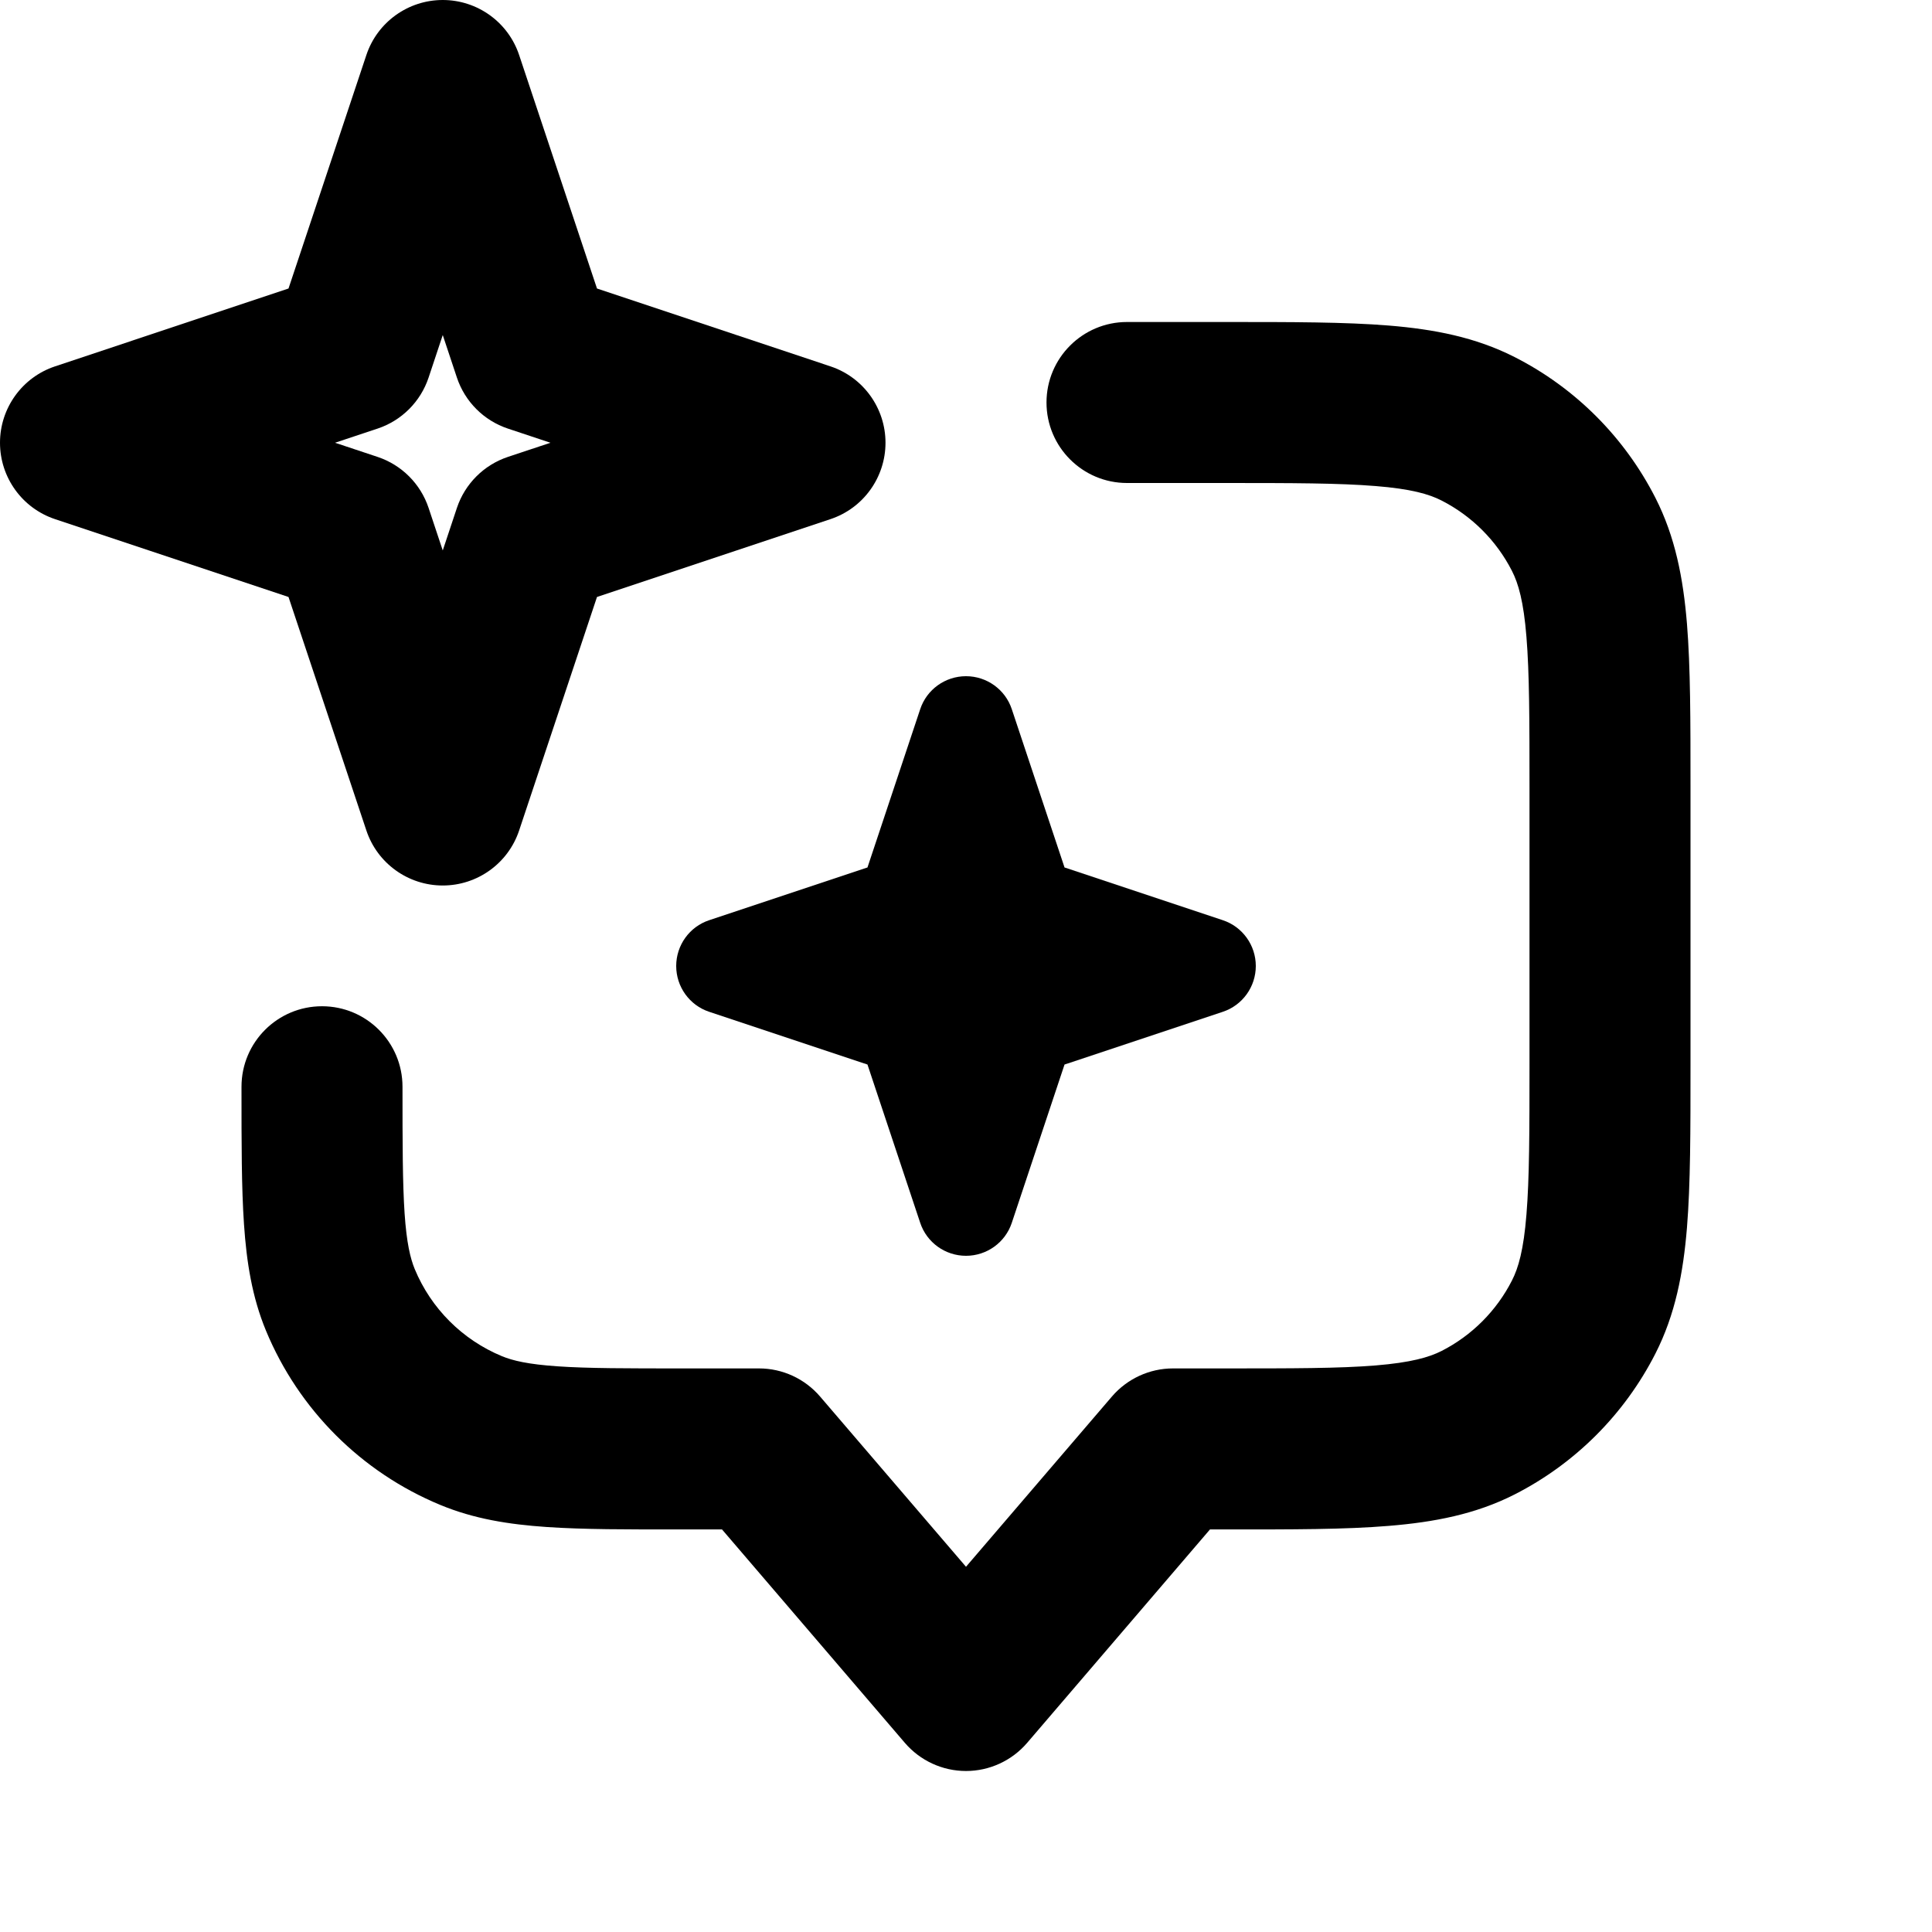
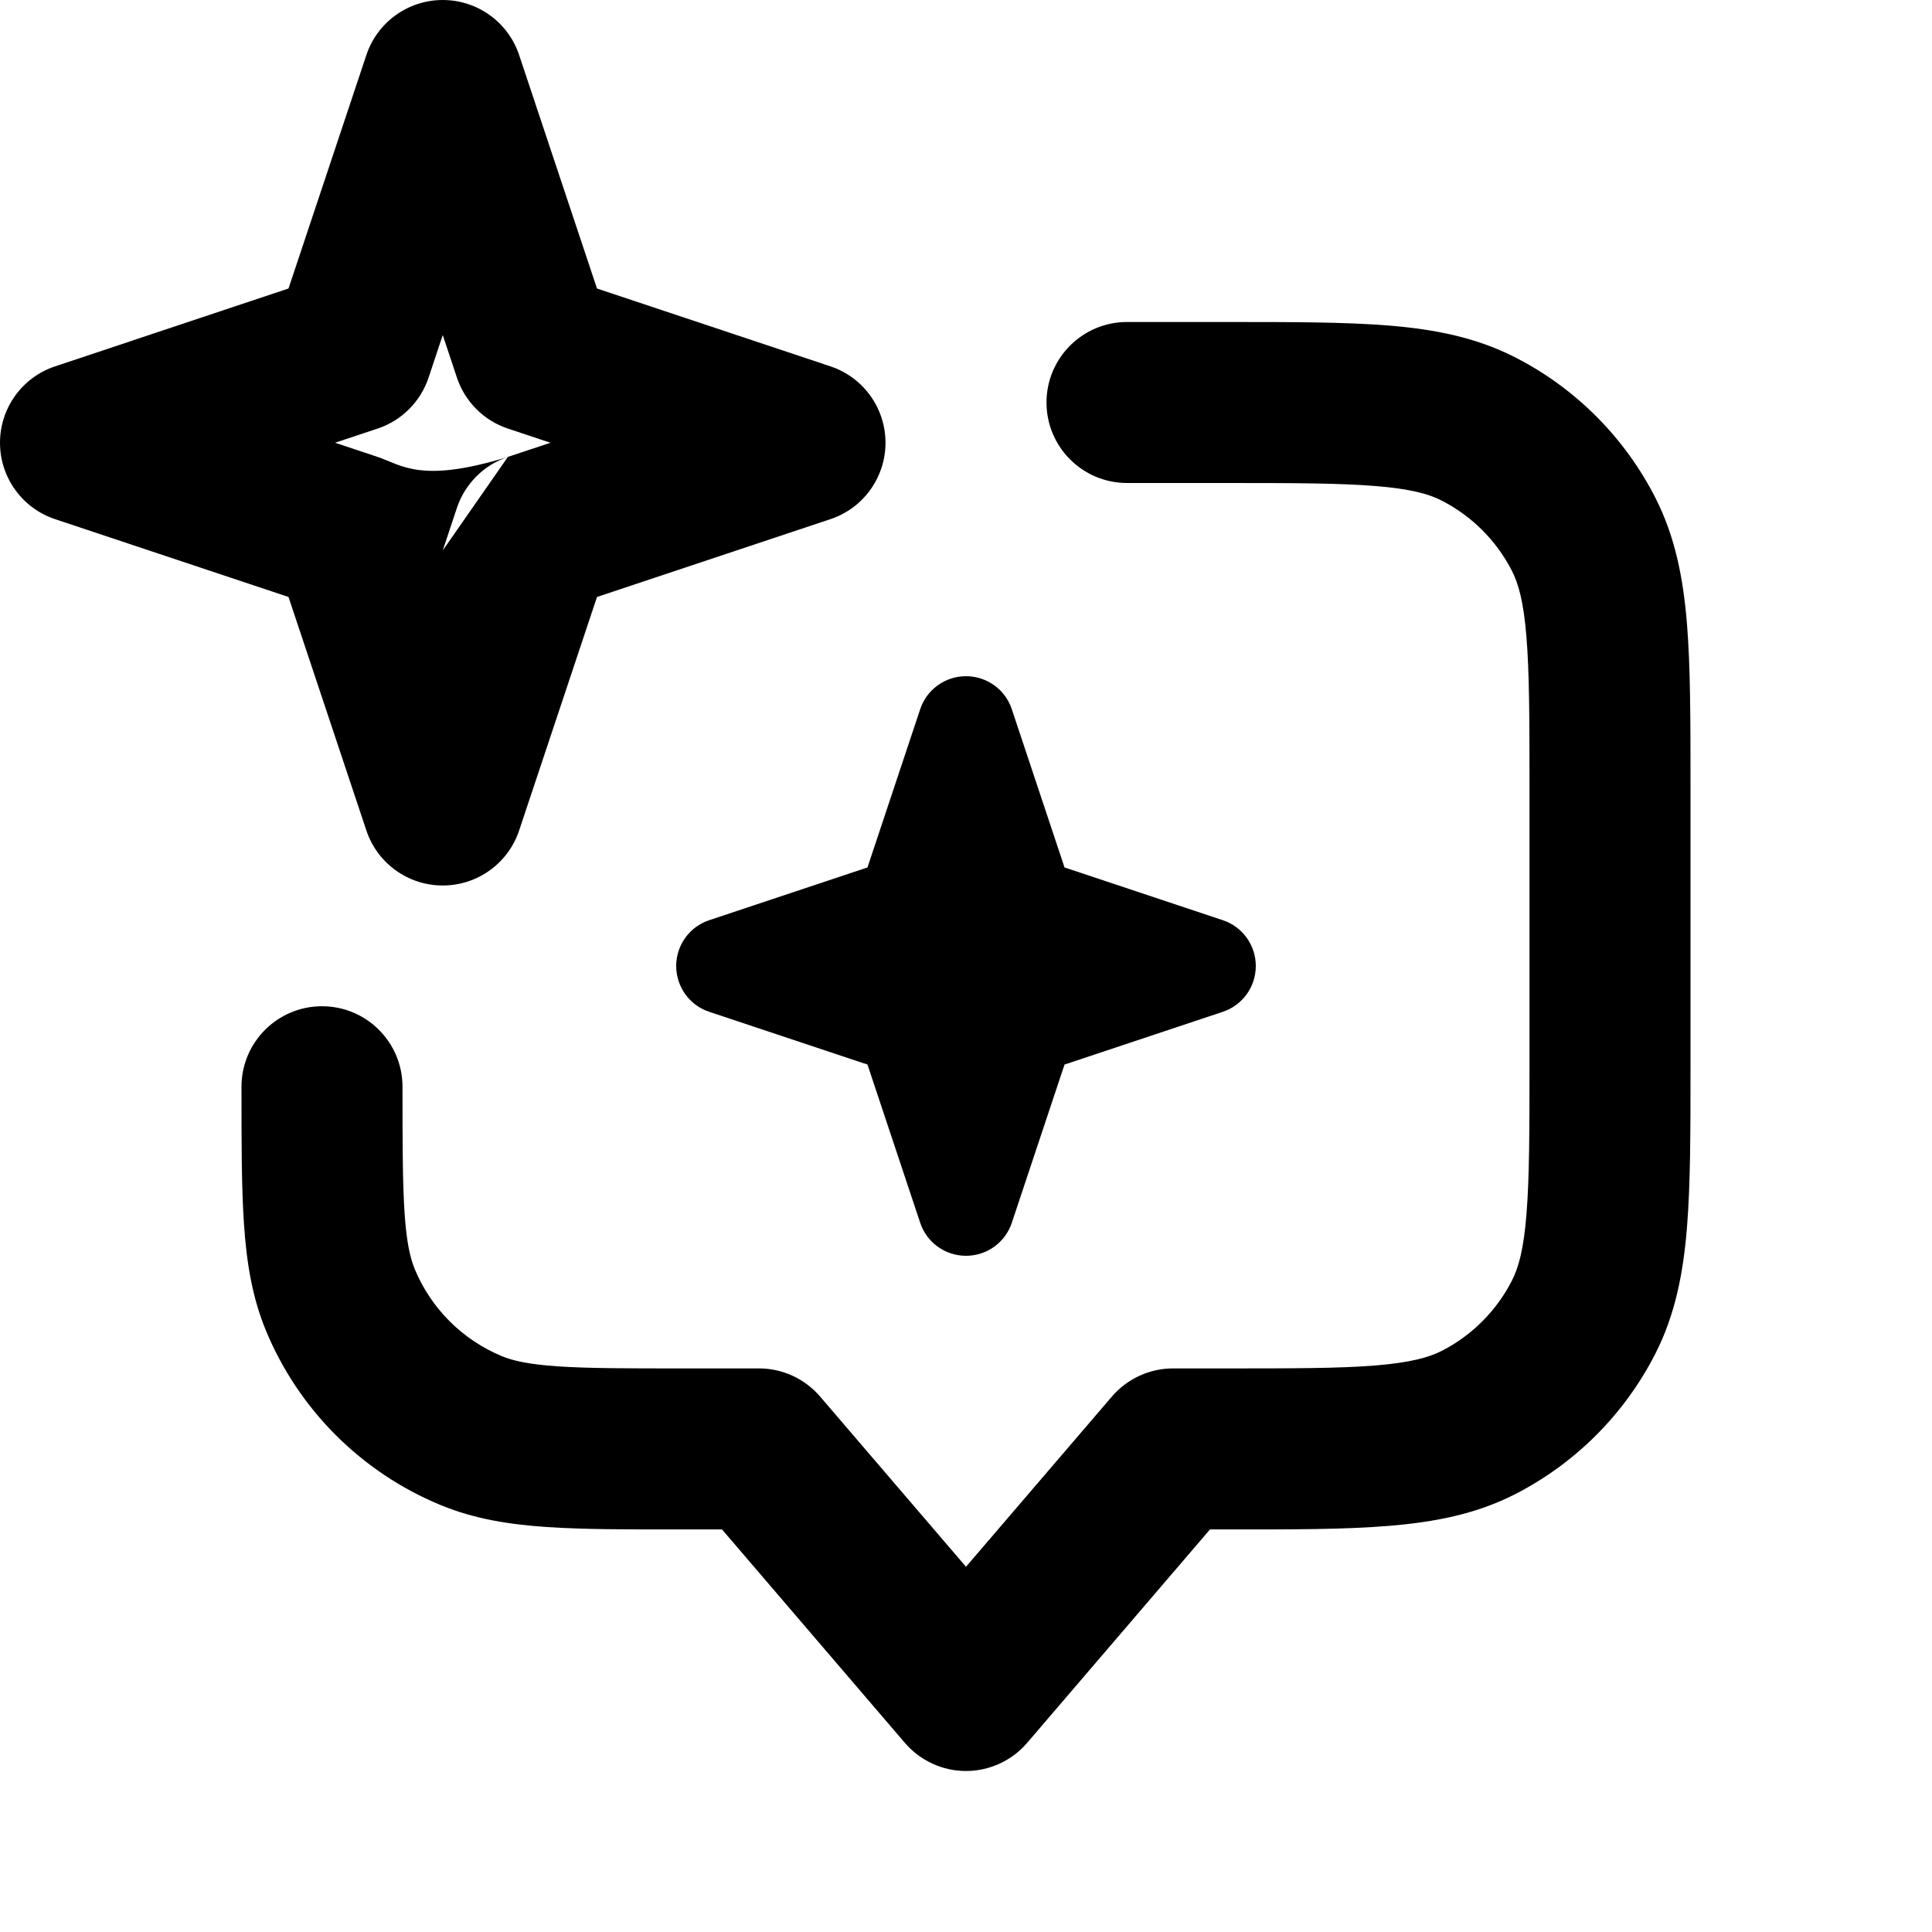
<svg xmlns="http://www.w3.org/2000/svg" width="24" height="24" viewBox="0 0 24 24" fill="none">
  <path fill-rule="evenodd" clip-rule="evenodd" d="M17.089 6.038C16.639 6.001 16.057 6 15.2 6H14C13.448 6 13 5.552 13 5C13 4.448 13.448 4 14 4L15.241 4C16.046 4 16.711 4 17.252 4.044C17.814 4.09 18.331 4.189 18.816 4.436C19.569 4.819 20.18 5.431 20.564 6.184C20.811 6.669 20.91 7.186 20.956 7.748C21 8.289 21 8.954 21 9.759V13.241C21 14.046 21 14.71 20.956 15.251C20.91 15.813 20.811 16.33 20.564 16.815C20.18 17.568 19.569 18.18 18.816 18.564C18.331 18.811 17.814 18.909 17.252 18.955C16.711 19 16.046 19 15.241 18.999H15.031L12.759 21.651C12.569 21.872 12.292 22 12 22C11.708 22 11.431 21.872 11.241 21.651L8.969 18.999H8.465C7.796 19 7.243 19 6.79 18.969C6.321 18.937 5.887 18.868 5.47 18.695C4.489 18.289 3.71 17.51 3.304 16.53C3.131 16.112 3.063 15.678 3.031 15.209C3 14.756 3 14.204 3 13.534L3 13.5C3 12.947 3.448 12.5 4 12.5C4.552 12.5 5 12.947 5 13.5C5 14.212 5.001 14.697 5.026 15.073C5.051 15.44 5.097 15.631 5.152 15.765C5.355 16.255 5.745 16.644 6.235 16.847C6.368 16.902 6.559 16.948 6.927 16.973C7.303 16.999 7.787 16.999 8.5 16.999H9.429C9.721 16.999 9.998 17.127 10.188 17.349L12 19.463L13.812 17.349C14.002 17.127 14.28 16.999 14.571 16.999H15.2C16.057 16.999 16.639 16.999 17.089 16.962C17.527 16.926 17.752 16.861 17.908 16.782C18.284 16.59 18.59 16.284 18.782 15.907C18.862 15.751 18.927 15.527 18.962 15.088C18.999 14.638 19 14.056 19 13.2V9.8C19 8.943 18.999 8.361 18.962 7.911C18.927 7.473 18.862 7.248 18.782 7.092C18.59 6.716 18.284 6.41 17.908 6.218C17.752 6.138 17.527 6.073 17.089 6.038Z" fill="currentColor" />
-   <path fill-rule="evenodd" clip-rule="evenodd" d="M5.5 0C5.93 0 6.313 0.275 6.449 0.684L7.416 3.584L10.316 4.551C10.725 4.687 11 5.07 11 5.5C11 5.93 10.725 6.313 10.316 6.449L7.416 7.416L6.449 10.316C6.313 10.725 5.93 11 5.5 11C5.07 11 4.687 10.725 4.551 10.316L3.584 7.416L0.684 6.449C0.275 6.313 0 5.93 0 5.5C0 5.07 0.275 4.687 0.684 4.551L3.584 3.584L4.551 0.684C4.687 0.275 5.07 0 5.5 0ZM5.5 4.162L5.324 4.691C5.224 4.99 4.99 5.224 4.691 5.324L4.162 5.5L4.691 5.676C4.99 5.776 5.224 6.01 5.324 6.309L5.5 6.838L5.676 6.309C5.776 6.01 6.01 5.776 6.309 5.676L6.838 5.5L6.309 5.324C6.01 5.224 5.776 4.99 5.676 4.691L5.5 4.162Z" fill="currentColor" />
+   <path fill-rule="evenodd" clip-rule="evenodd" d="M5.5 0C5.93 0 6.313 0.275 6.449 0.684L7.416 3.584L10.316 4.551C10.725 4.687 11 5.07 11 5.5C11 5.93 10.725 6.313 10.316 6.449L7.416 7.416L6.449 10.316C6.313 10.725 5.93 11 5.5 11C5.07 11 4.687 10.725 4.551 10.316L3.584 7.416L0.684 6.449C0.275 6.313 0 5.93 0 5.5C0 5.07 0.275 4.687 0.684 4.551L3.584 3.584L4.551 0.684C4.687 0.275 5.07 0 5.5 0ZM5.5 4.162L5.324 4.691C5.224 4.99 4.99 5.224 4.691 5.324L4.162 5.5L4.691 5.676C4.99 5.776 5.224 6.01 6.309 5.676L5.5 6.838L5.676 6.309C5.776 6.01 6.01 5.776 6.309 5.676L6.838 5.5L6.309 5.324C6.01 5.224 5.776 4.99 5.676 4.691L5.5 4.162Z" fill="currentColor" />
  <path fill-rule="evenodd" clip-rule="evenodd" d="M12 8.4C12.258 8.4 12.488 8.565 12.569 8.81L13.224 10.776L15.19 11.431C15.435 11.512 15.6 11.742 15.6 12C15.6 12.258 15.435 12.488 15.19 12.569L13.224 13.224L12.569 15.19C12.488 15.435 12.258 15.6 12 15.6C11.742 15.6 11.512 15.435 11.431 15.19L10.776 13.224L8.81 12.569C8.565 12.488 8.4 12.258 8.4 12C8.4 11.742 8.565 11.512 8.81 11.431L10.776 10.776L11.431 8.81C11.512 8.565 11.742 8.4 12 8.4Z" fill="currentColor" />
</svg>
